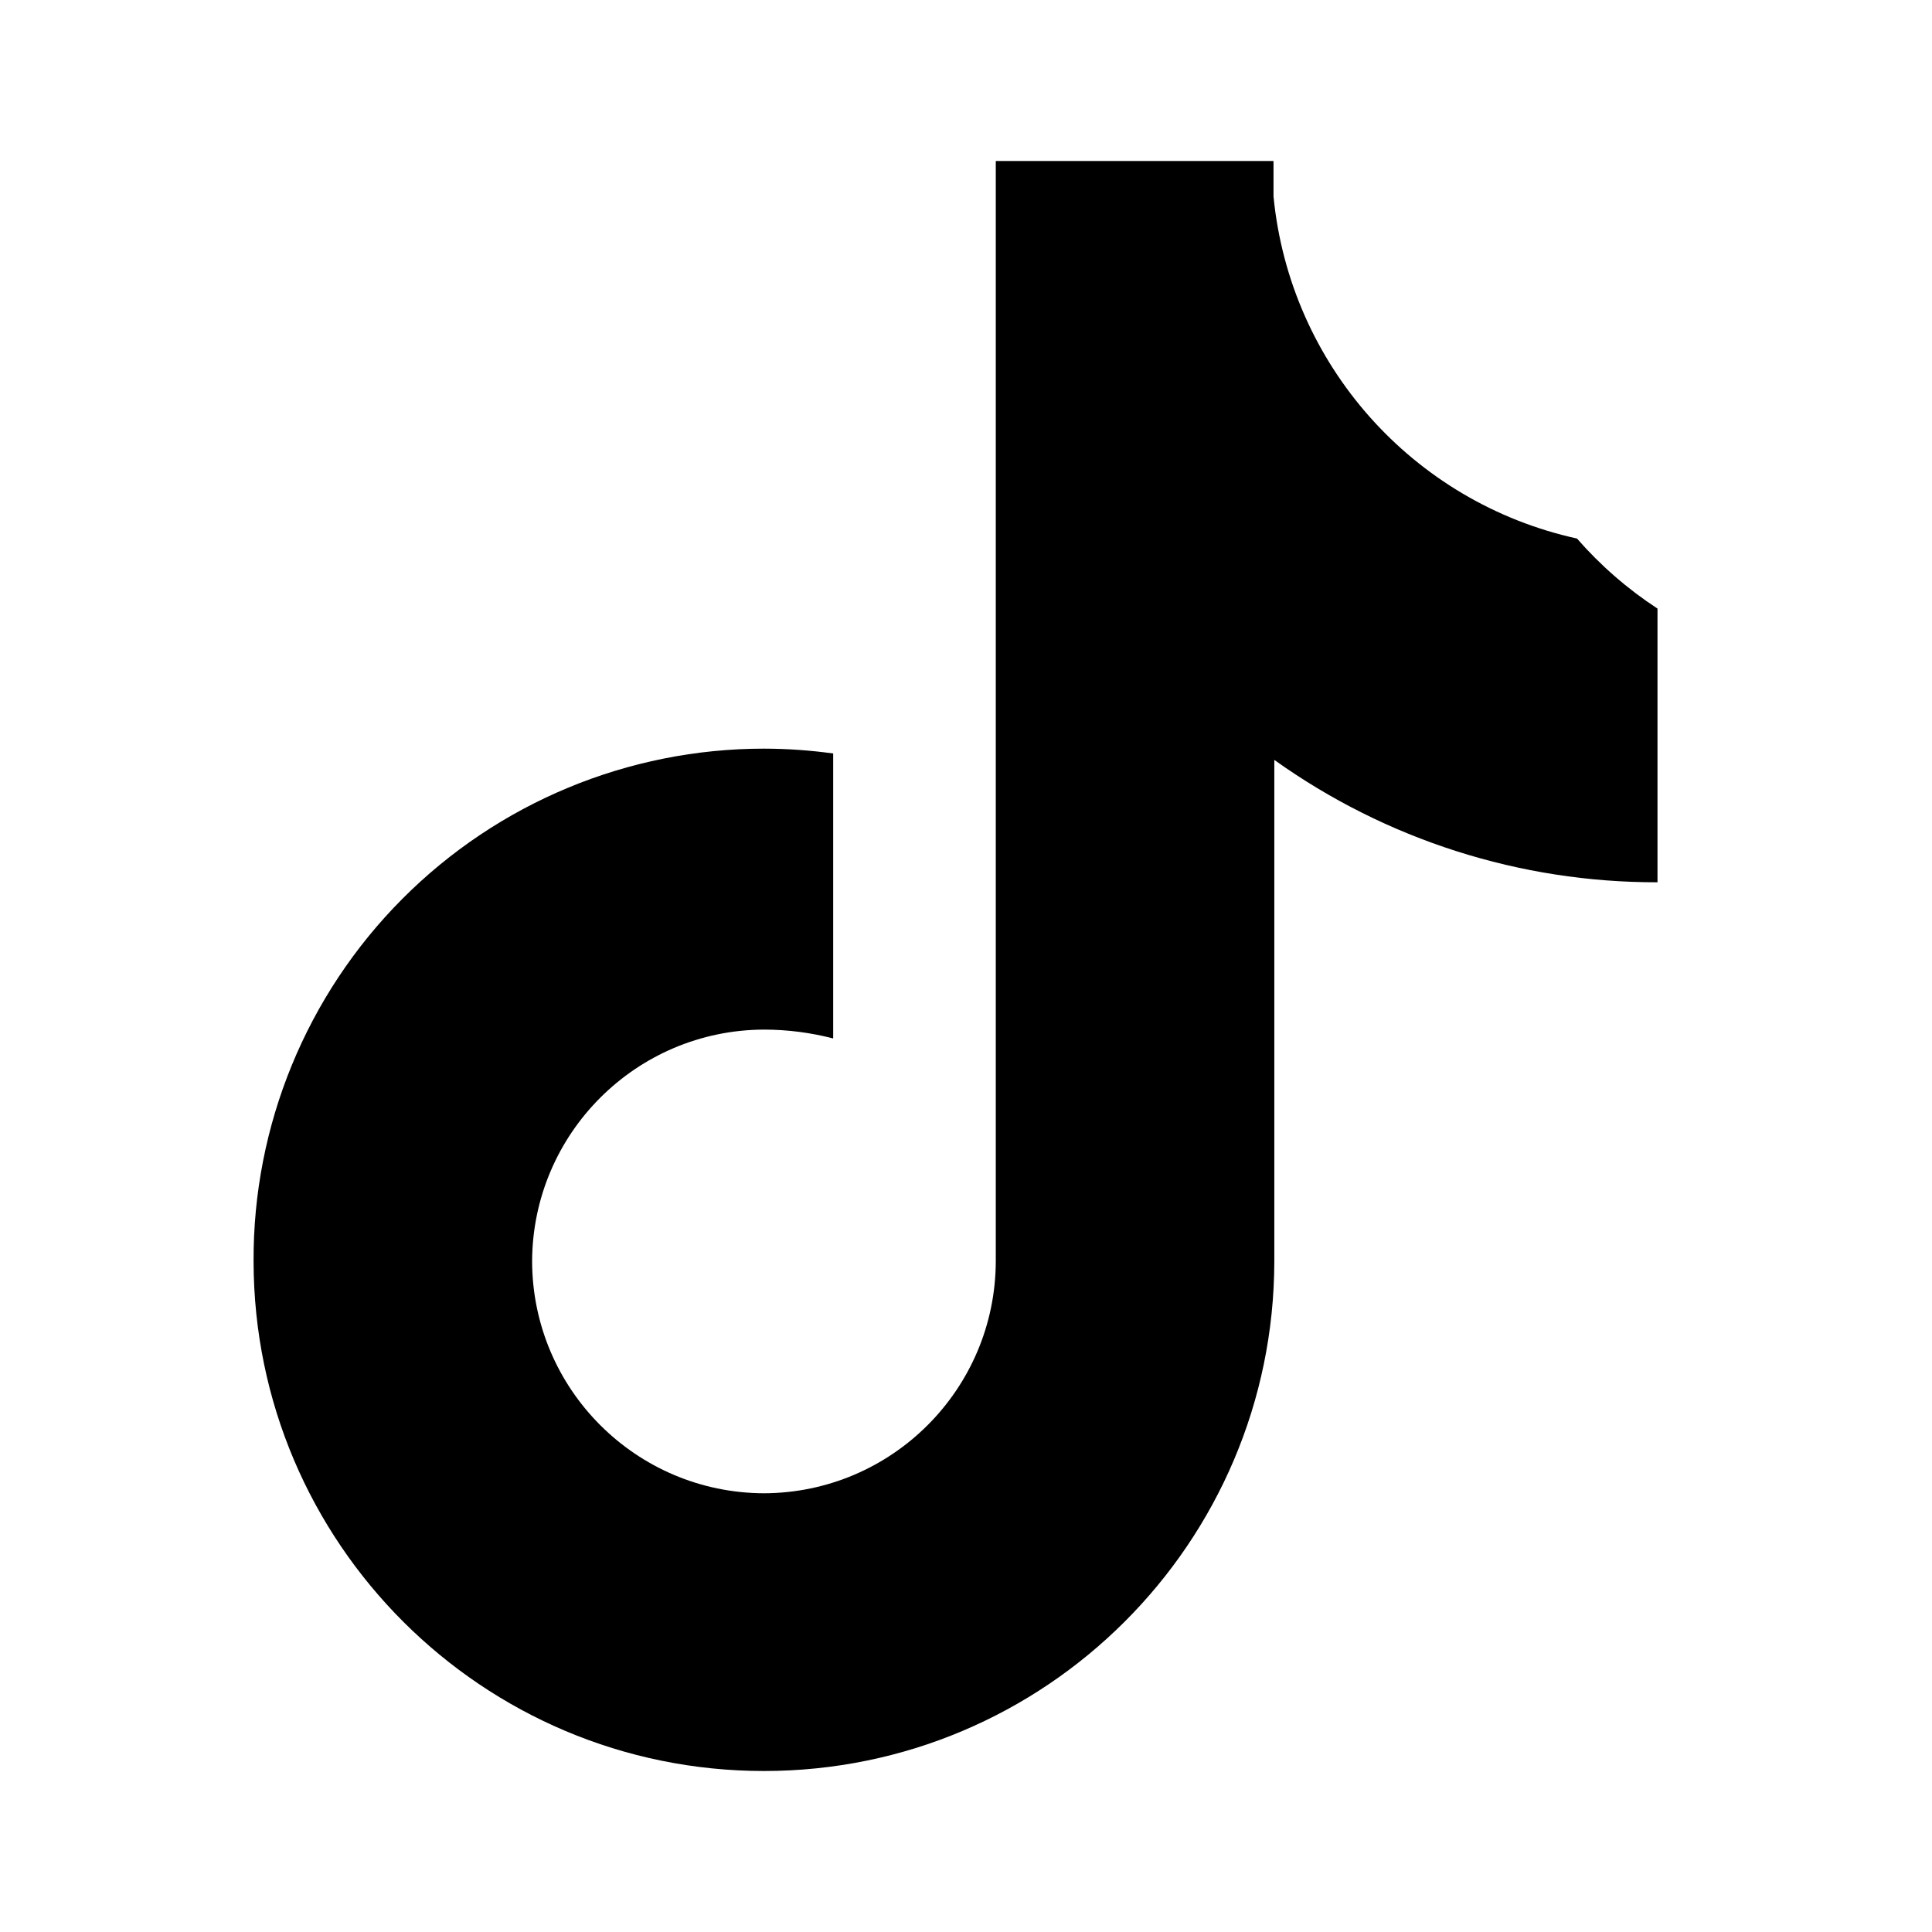
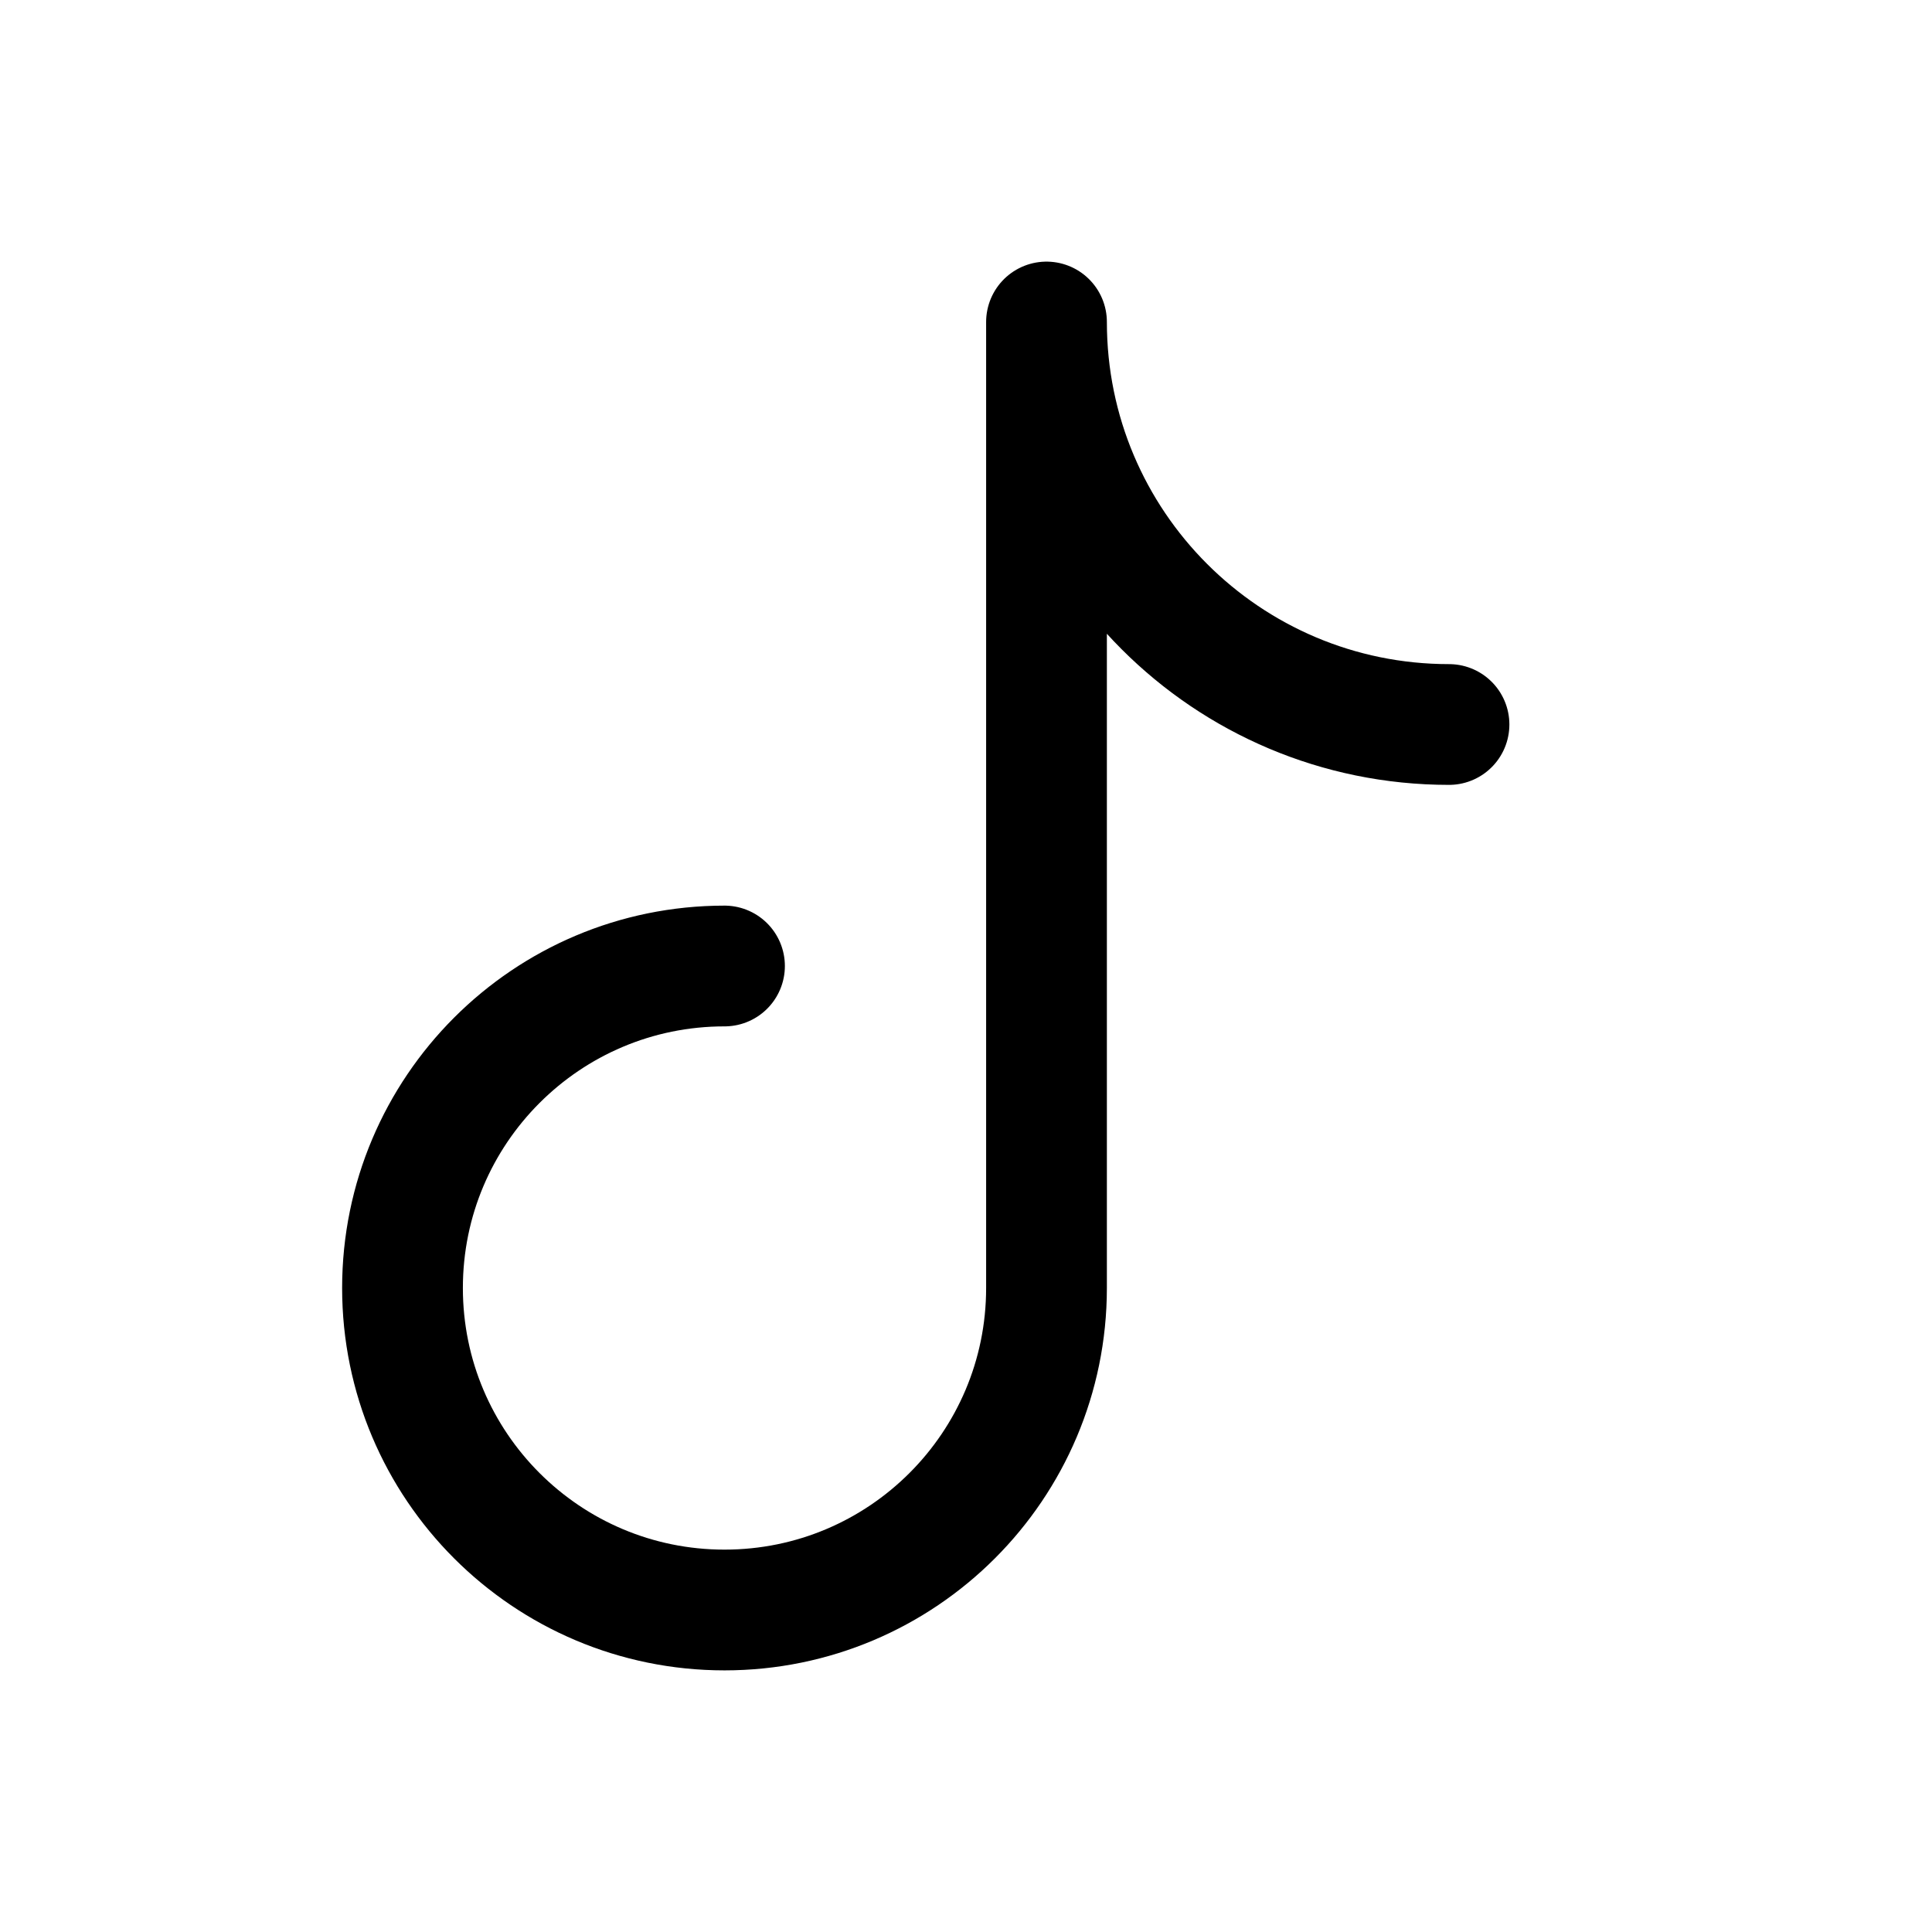
- <svg xmlns="http://www.w3.org/2000/svg" viewBox="0 0 24 24" fill="currentColor">
-   <path d="M19.59 6.69a4.83 4.83 0 0 1-3.77-4.25V2h-3.45v13.67a2.89 2.89 0 0 1-2.88 2.88 2.89 2.89 0 0 1-2.88-2.88 2.89 2.89 0 0 1 2.88-2.88c.3 0 .59.04.86.11V9.36a6.33 6.33 0 0 0-.86-.06A6.34 6.34 0 0 0 3.15 15.67a6.34 6.34 0 0 0 6.34 6.33 6.34 6.34 0 0 0 6.34-6.33V9.44a8.16 8.16 0 0 0 4.76 1.52v-3.4a4.85 4.85 0 0 1-1-.87z" />
+ <svg xmlns="http://www.w3.org/2000/svg" viewBox="0 0 24 24" fill="none" stroke="currentColor" stroke-width="1.5" stroke-linecap="round" stroke-linejoin="round">
+   <path d="M9 12a4 4 0 1 0 4 4V4a5 5 0 0 0 5 5" />
</svg>
